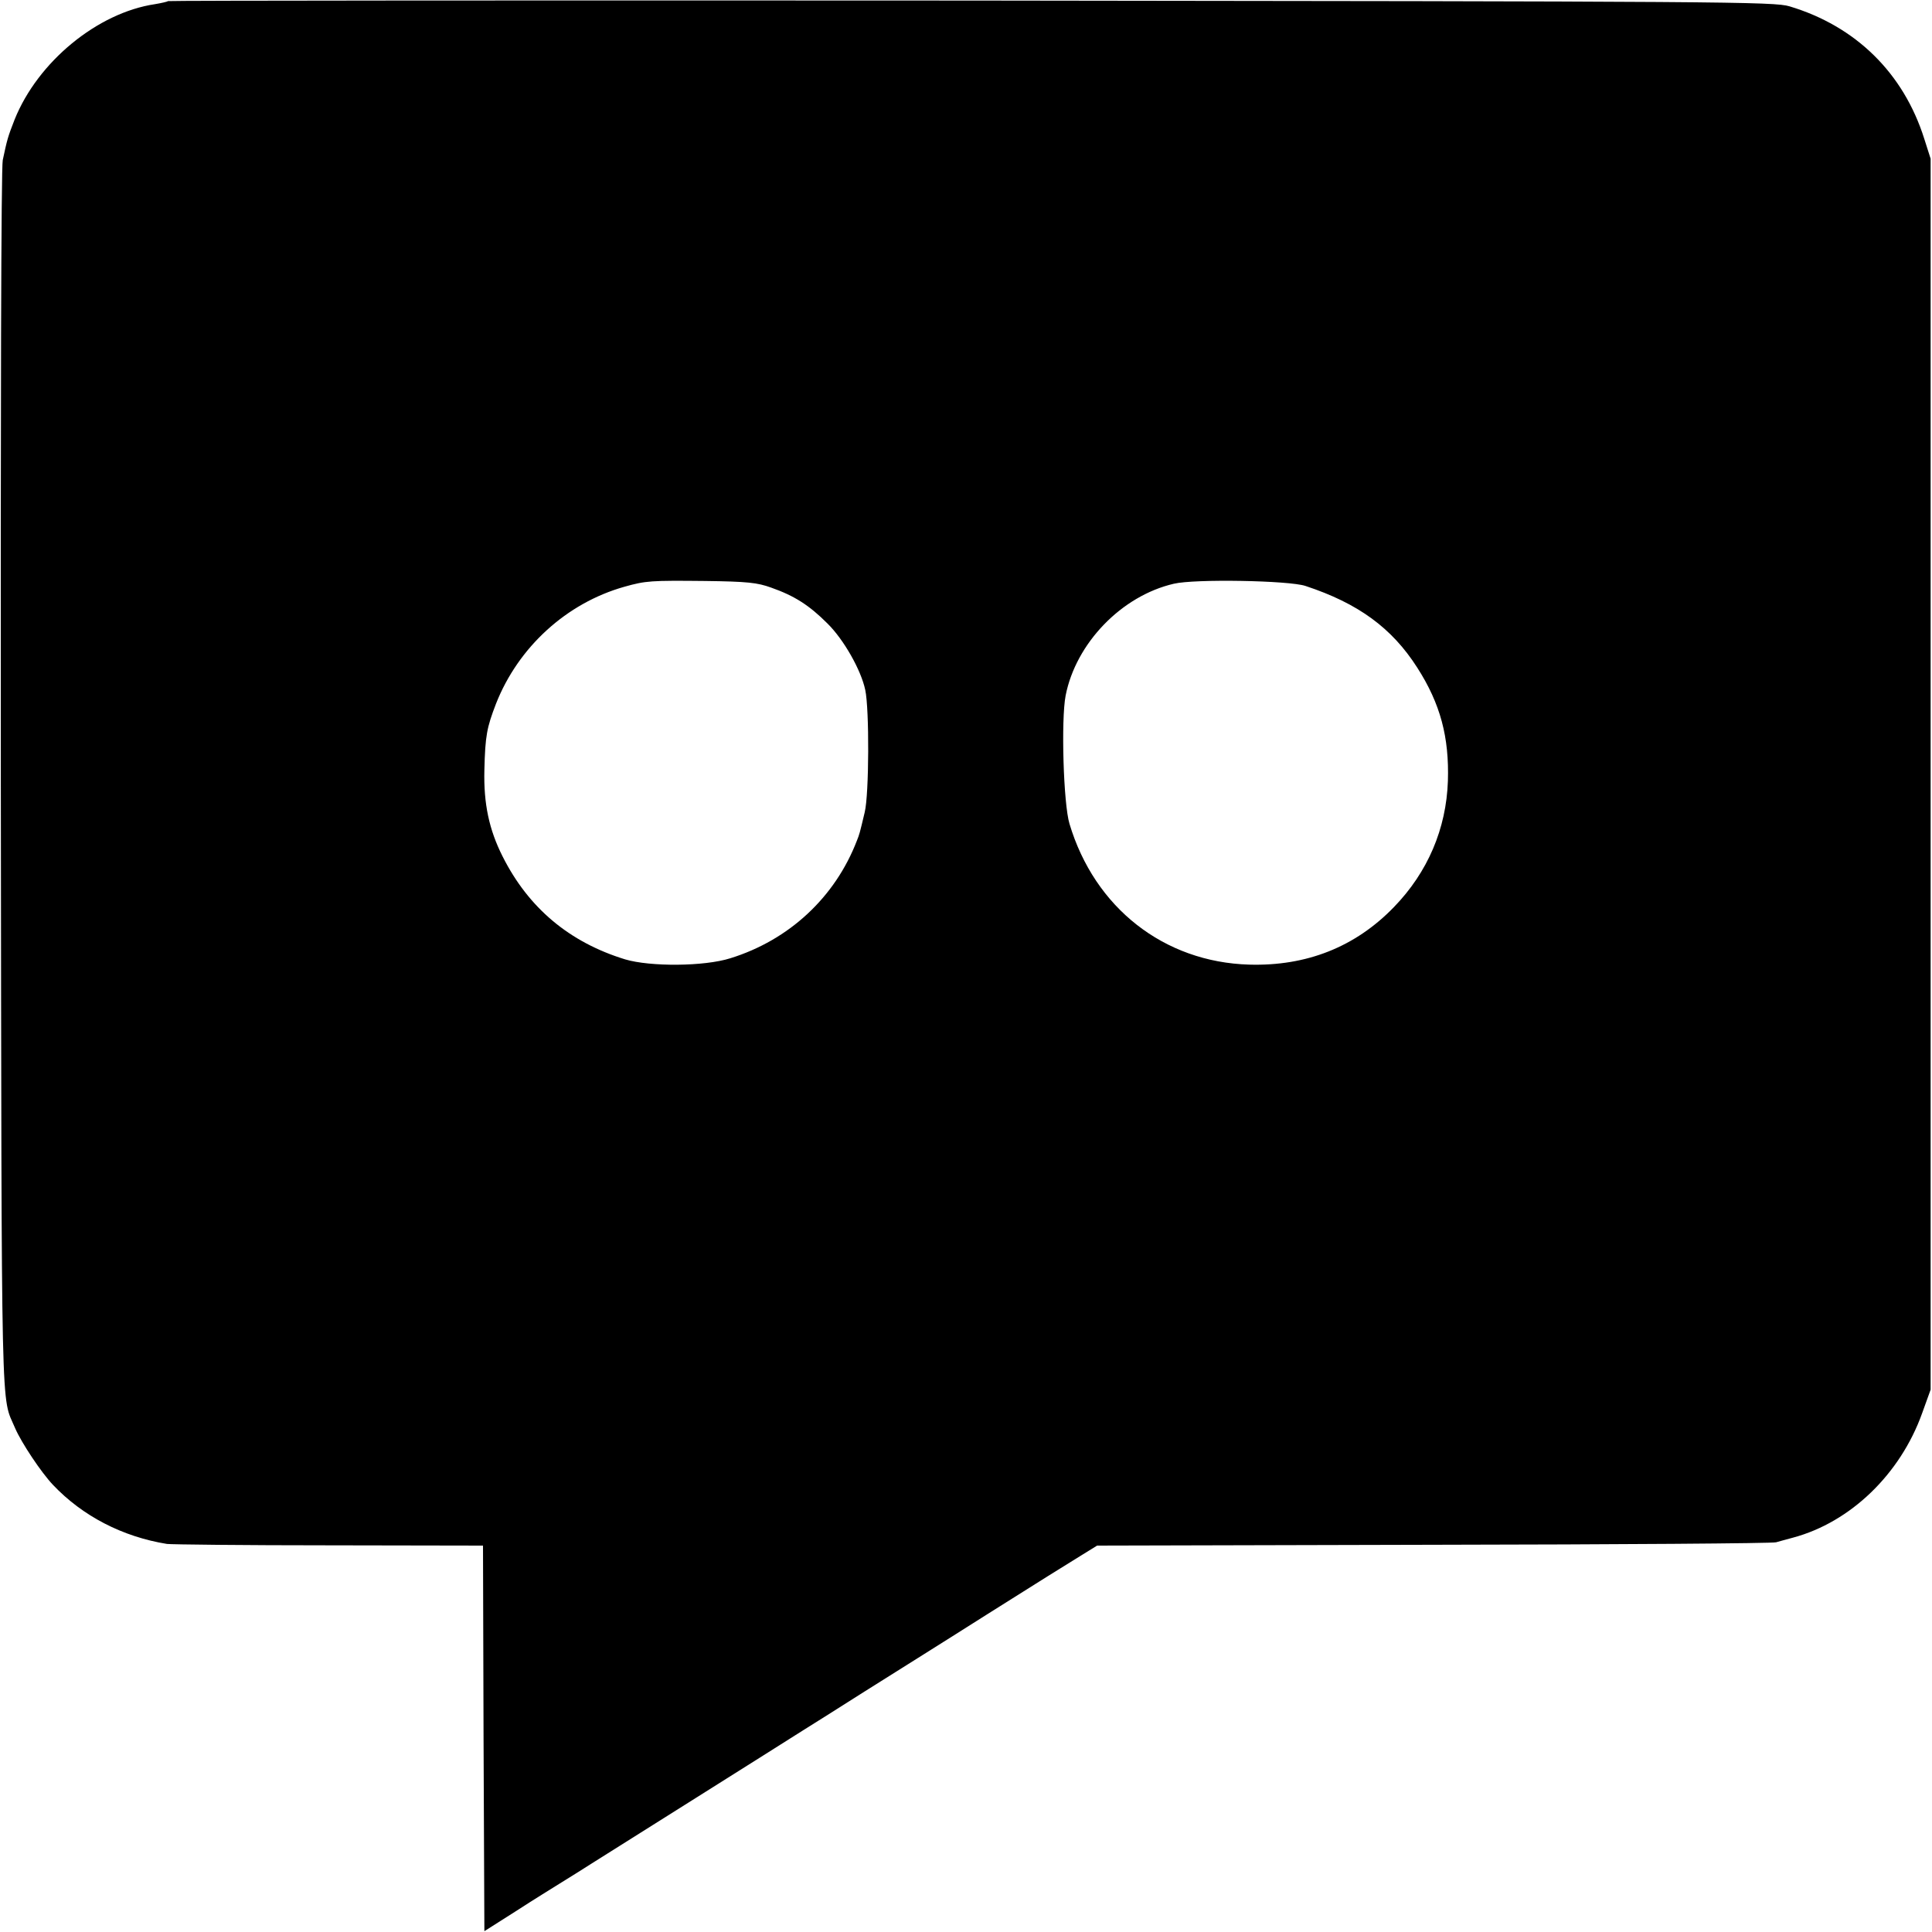
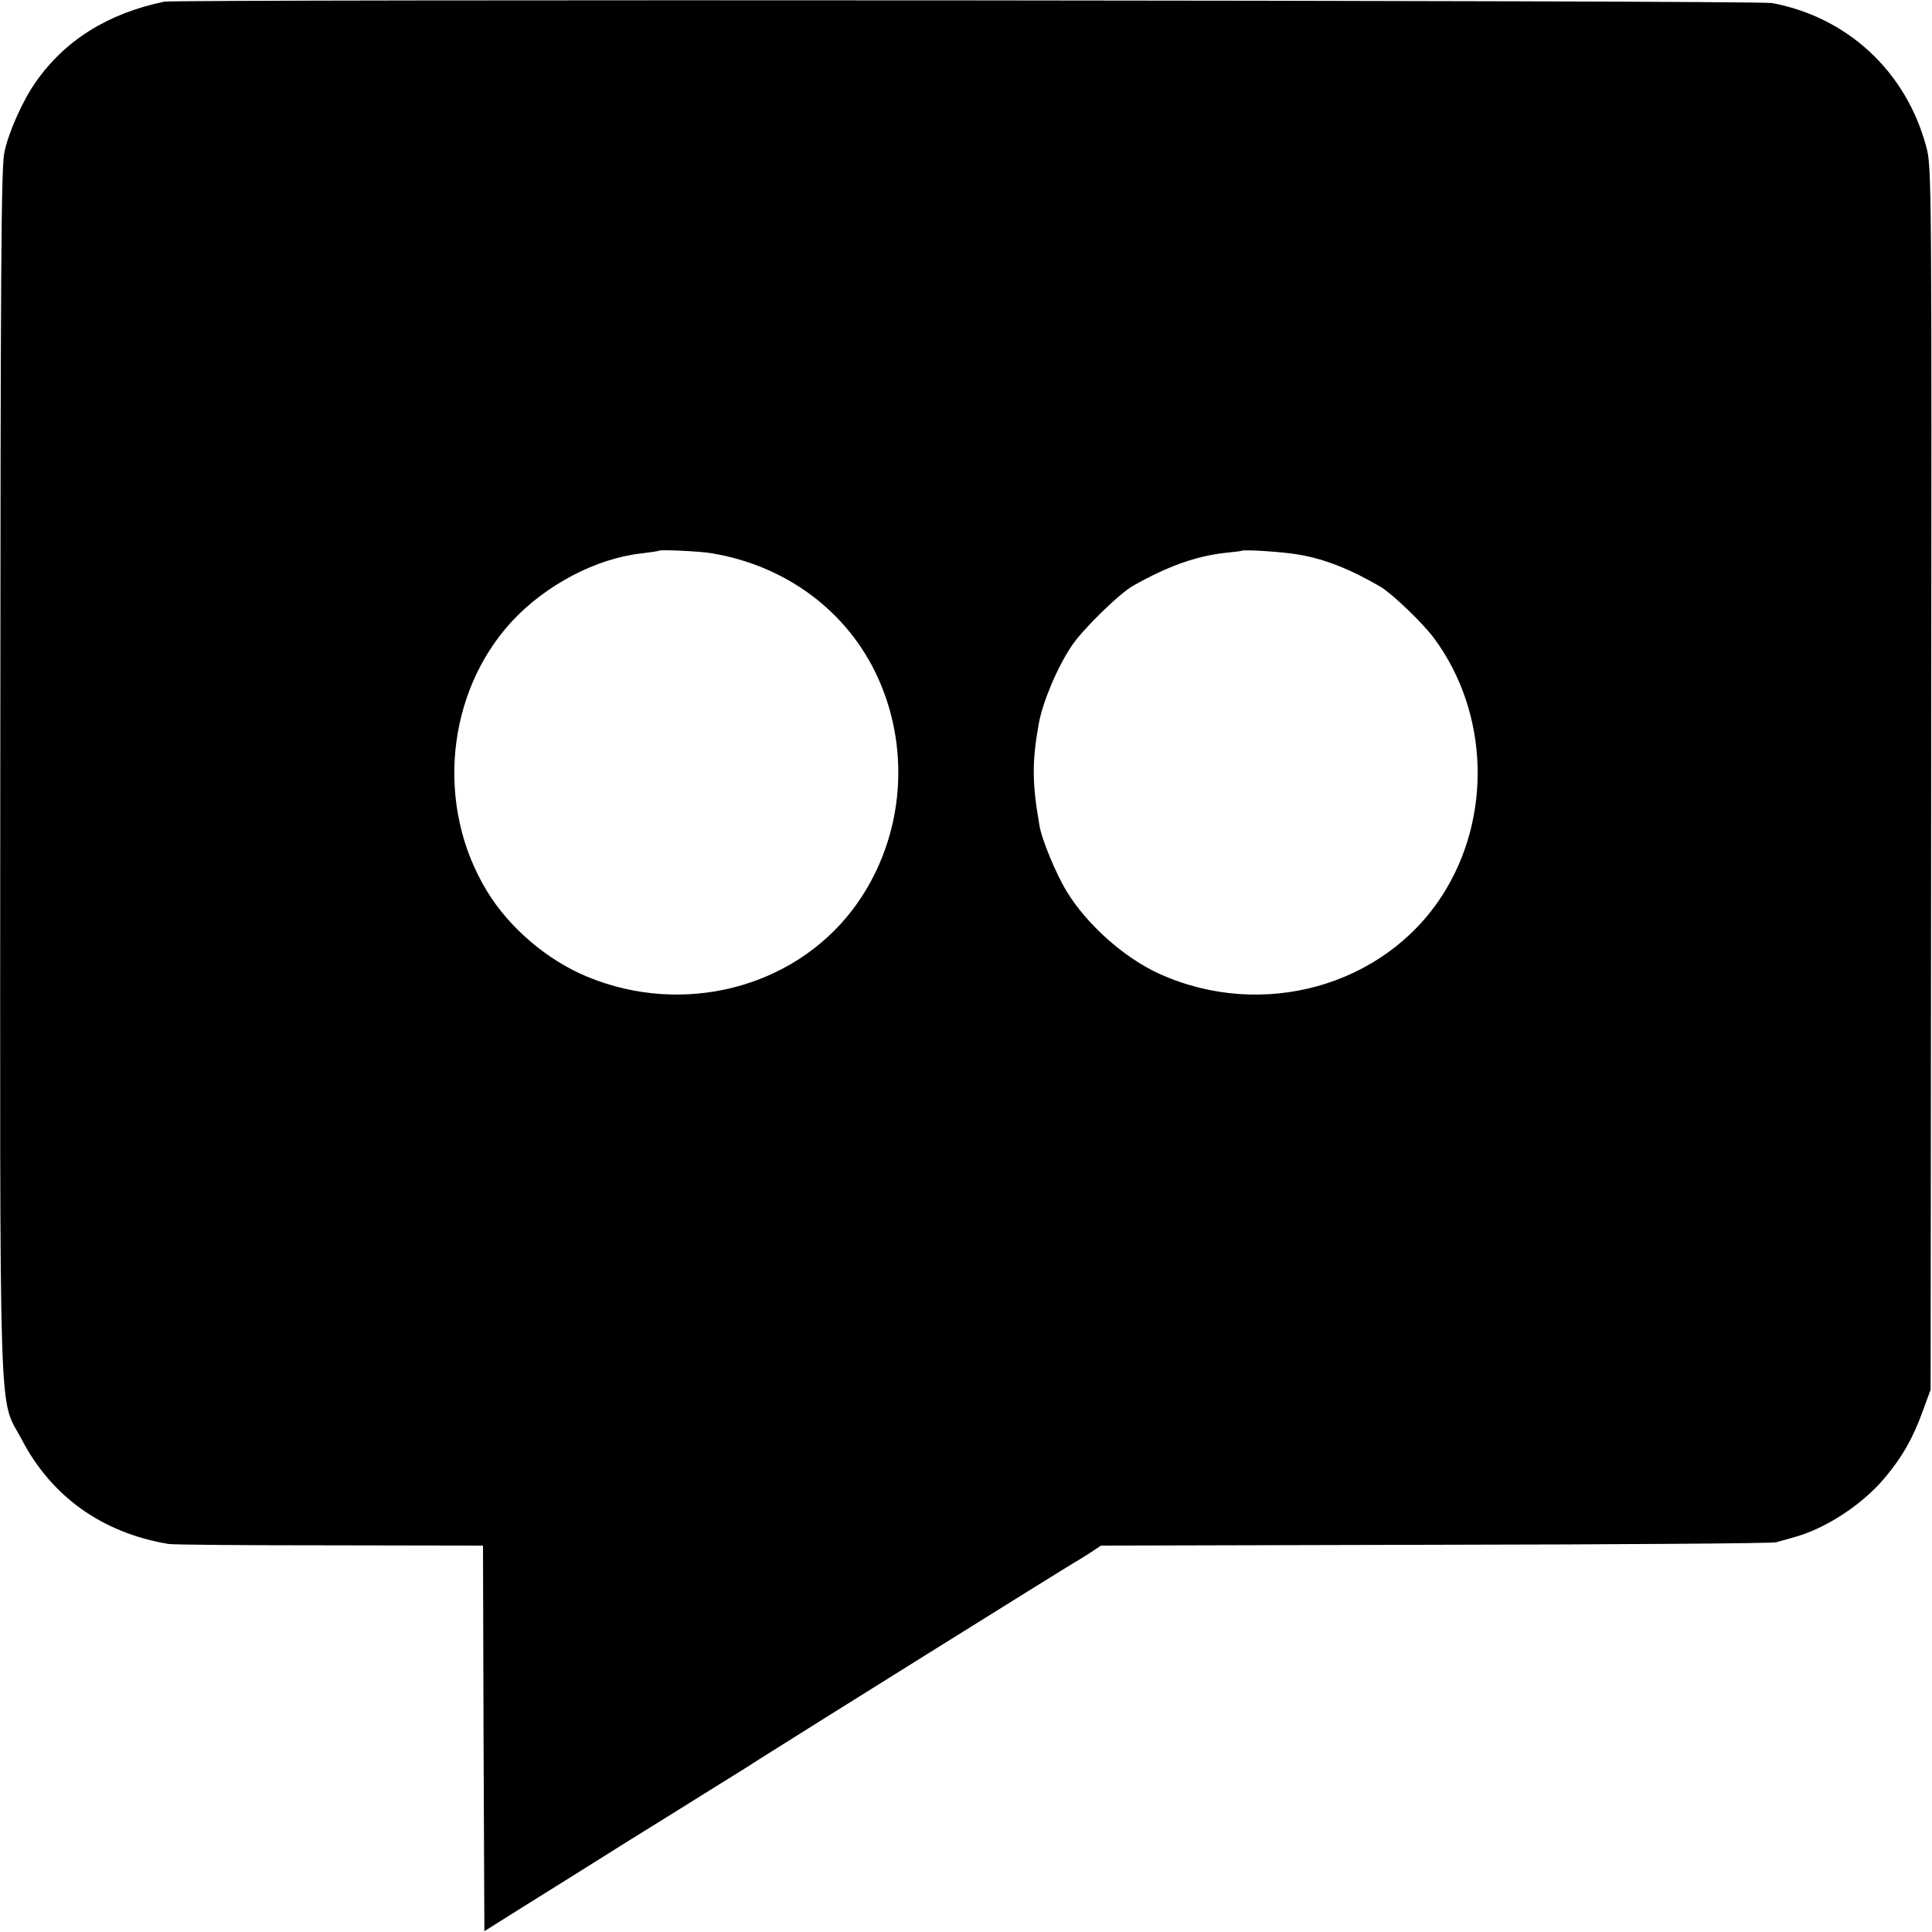
<svg xmlns="http://www.w3.org/2000/svg" version="1.0" width="700pt" height="700pt" viewBox="0 0 700 700" preserveAspectRatio="xMidYMid meet">
  <g transform="translate(0,700) scale(0.1,-0.1)" fill="#000000" stroke="none">
-     <path d="M609 6996 c-2 -2 -23 -7 -47 -11 -209 -31 -425 -209 -509 -418 -25 -64 -27 -72 -43 -147 -6 -27 -8 -919 -7 -2250 3 -2385 0 -2221 52 -2345 23 -53 95 -161 137 -205 107 -113 252 -188 413 -214 17 -2 281 -5 587 -5 l558 -1 2 -698 3 -699 115 73 c63 41 138 87 165 104 28 17 77 48 110 69 33 21 202 127 375 236 173 109 348 219 387 244 40 25 142 89 225 142 84 53 284 178 443 279 160 101 315 198 345 216 l55 34 1220 3 c671 1 1229 5 1240 9 11 3 39 11 62 17 208 56 388 230 467 450 l31 86 0 2230 0 2230 -23 72 c-75 238 -248 408 -488 480 -56 17 -220 18 -2965 21 -1598 1 -2907 0 -2910 -2z m2185 -2125 c85 -30 138 -64 204 -130 59 -58 122 -169 137 -241 15 -69 14 -378 -2 -443 -19 -80 -19 -79 -28 -102 -79 -206 -246 -361 -459 -427 -95 -30 -290 -31 -381 -4 -202 62 -350 186 -444 373 -49 97 -69 191 -66 313 3 125 9 154 42 240 81 206 256 365 465 424 78 22 96 23 293 21 154 -2 189 -6 239 -24z m1936 6 c191 -63 313 -152 405 -296 84 -131 116 -252 111 -411 -6 -173 -73 -330 -195 -456 -140 -145 -317 -215 -525 -209 -309 9 -560 206 -651 510 -22 72 -31 377 -14 465 37 189 202 361 392 405 75 18 417 12 477 -8z" />
+     <path d="M595 6994 c-205 -43 -360 -140 -466 -292 -46 -65 -98 -181 -113 -253 -12 -53 -14 -421 -15 -2244 -1 -2459 -7 -2259 78 -2421 108 -207 292 -338 531 -378 14 -3 276 -5 582 -5 l558 -1 2 -698 3 -699 140 88 c77 48 247 154 377 236 131 81 278 173 326 203 49 30 118 73 153 96 108 69 1133 709 1144 714 5 3 29 17 52 32 l42 28 1213 3 c667 1 1222 5 1233 9 11 3 40 11 64 18 112 30 244 115 326 211 65 76 106 148 141 245 l29 79 2 2215 c2 2182 2 2216 -18 2289 -73 272 -285 469 -559 520 -53 10 -5778 14 -5825 5z m1980 -1998 c272 -44 497 -211 606 -452 125 -275 89 -602 -92 -840 -217 -285 -615 -386 -961 -243 -145 60 -283 177 -364 311 -187 307 -148 718 91 977 123 132 305 228 470 246 33 4 61 8 63 10 5 4 144 -2 187 -9z m2128 -5 c96 -16 187 -52 299 -117 43 -26 154 -132 195 -188 198 -269 210 -649 28 -931 -212 -329 -653 -452 -1025 -283 -126 57 -262 178 -335 298 -39 64 -91 189 -99 240 -27 156 -27 230 -2 370 15 79 66 201 119 280 39 59 173 190 223 218 126 71 227 107 334 119 30 3 56 6 57 7 7 6 147 -3 206 -13z" />
  </g>
</svg>
